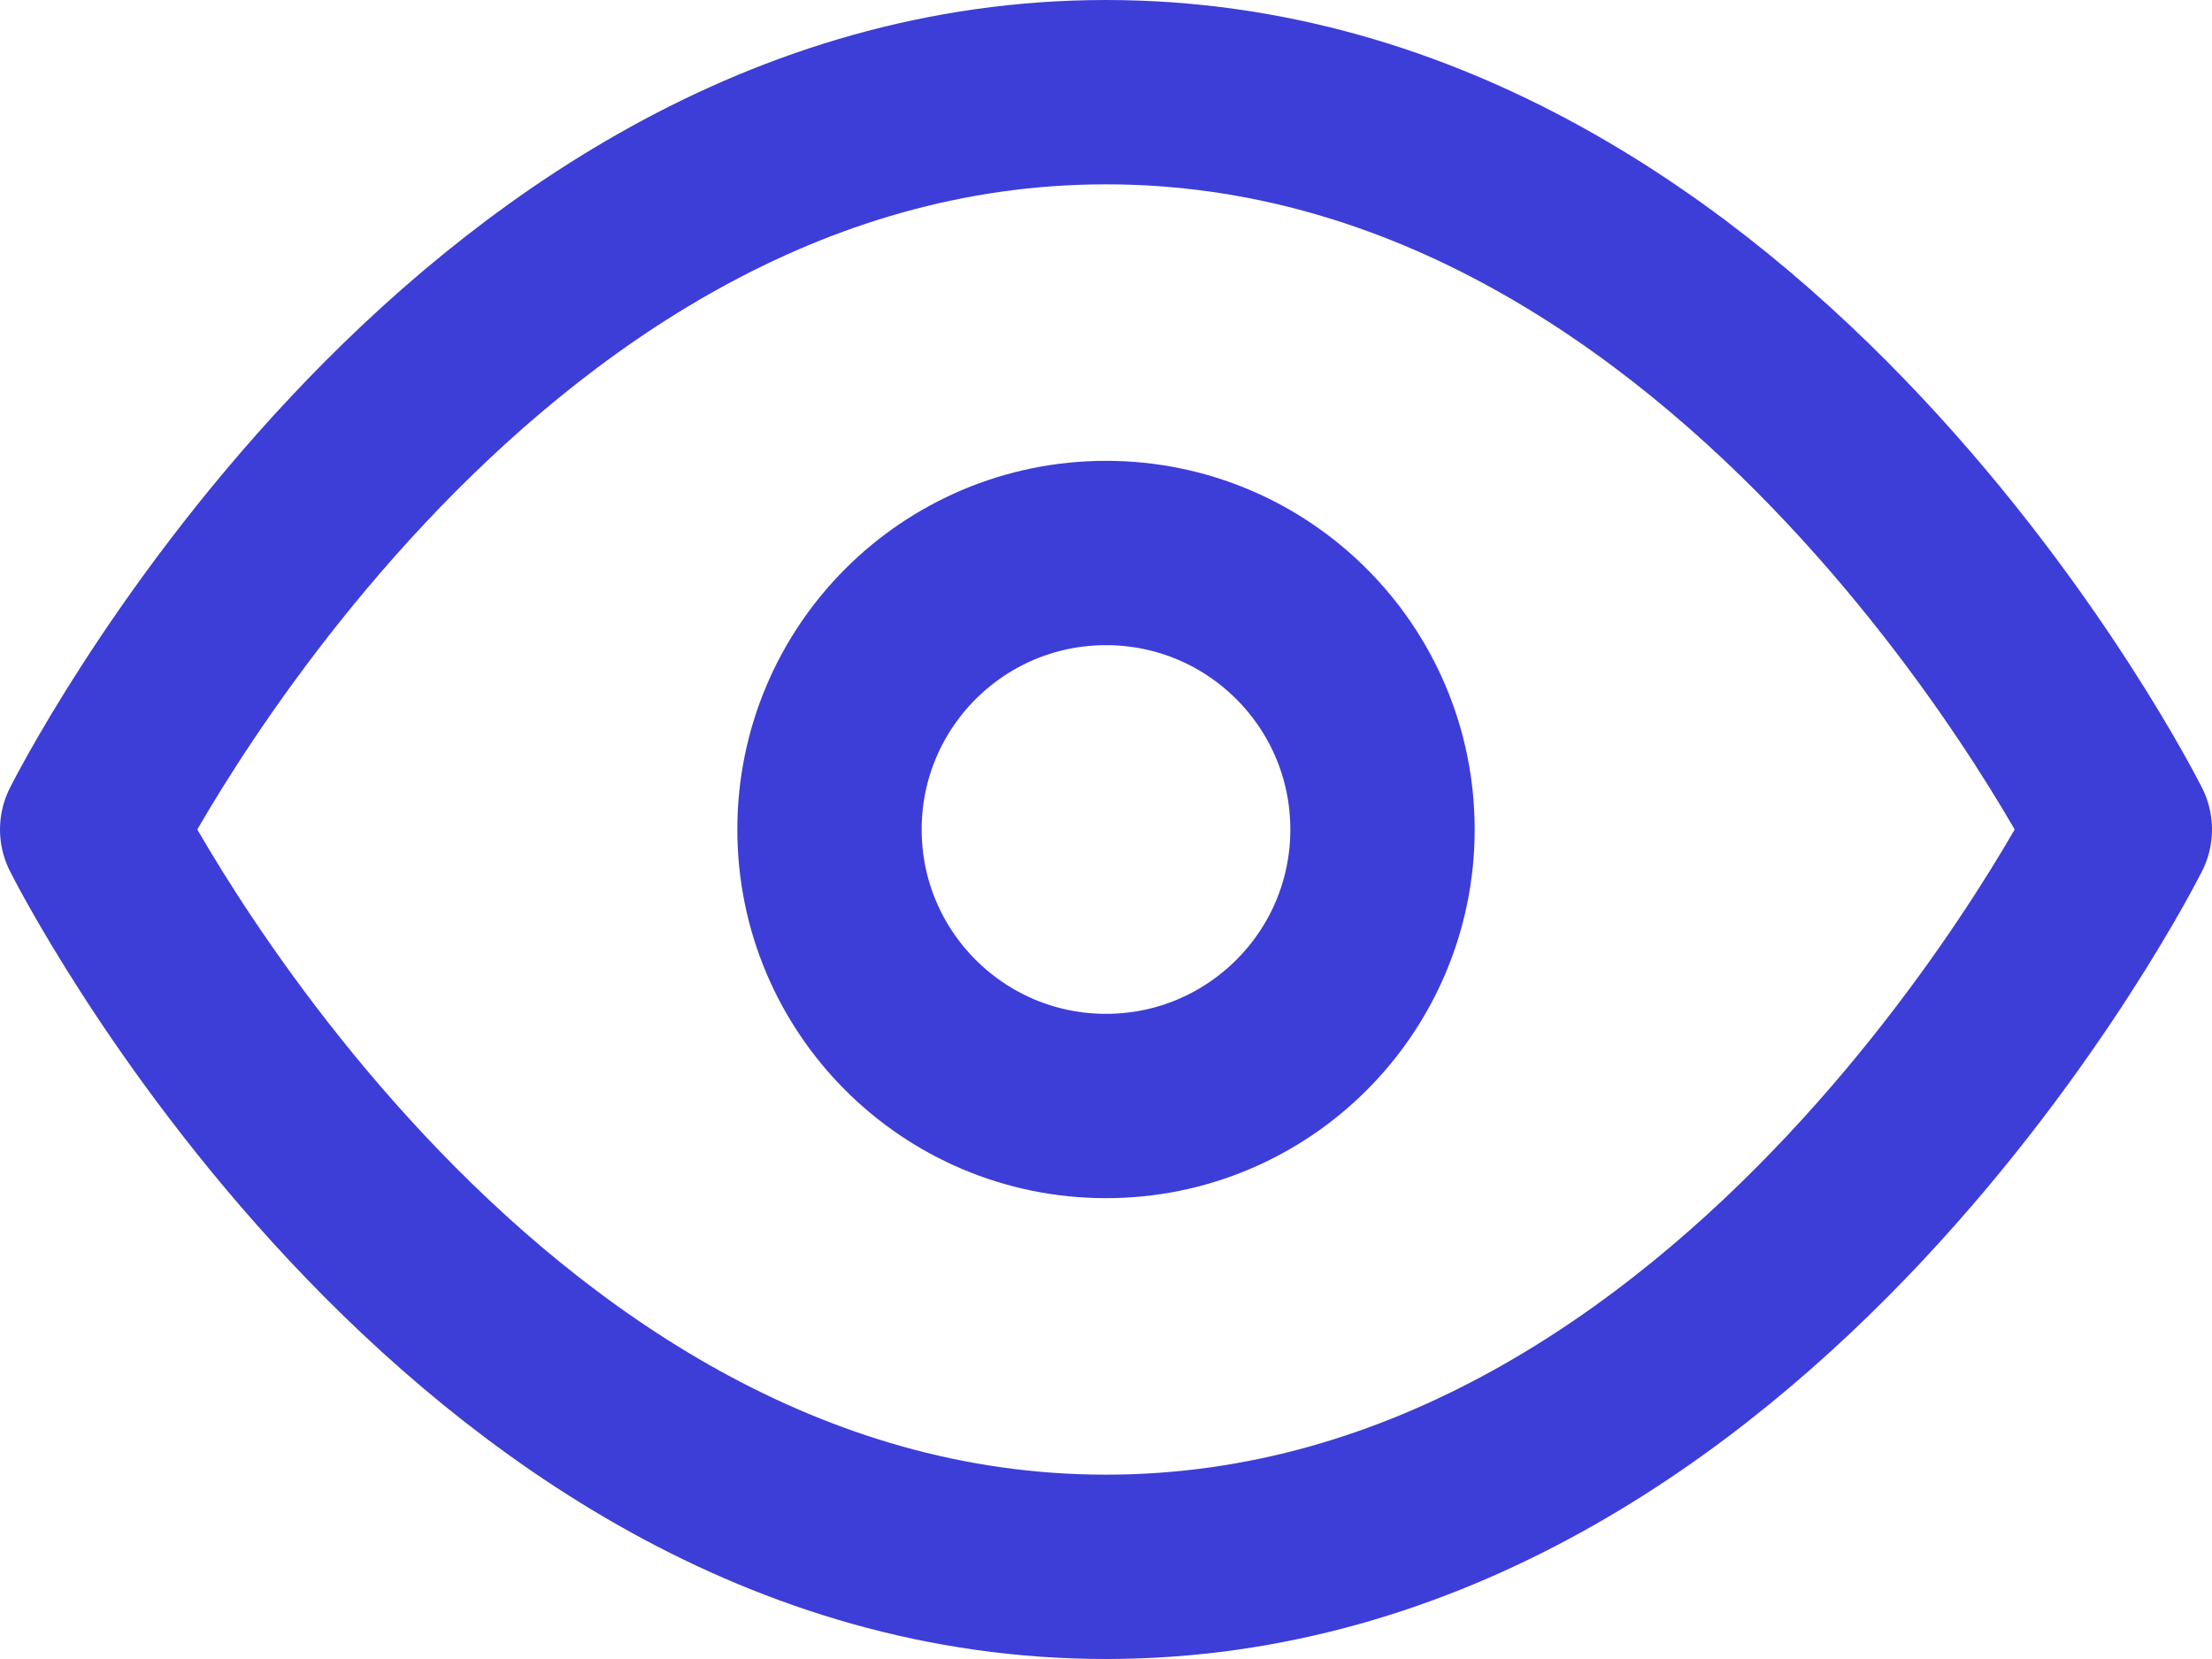
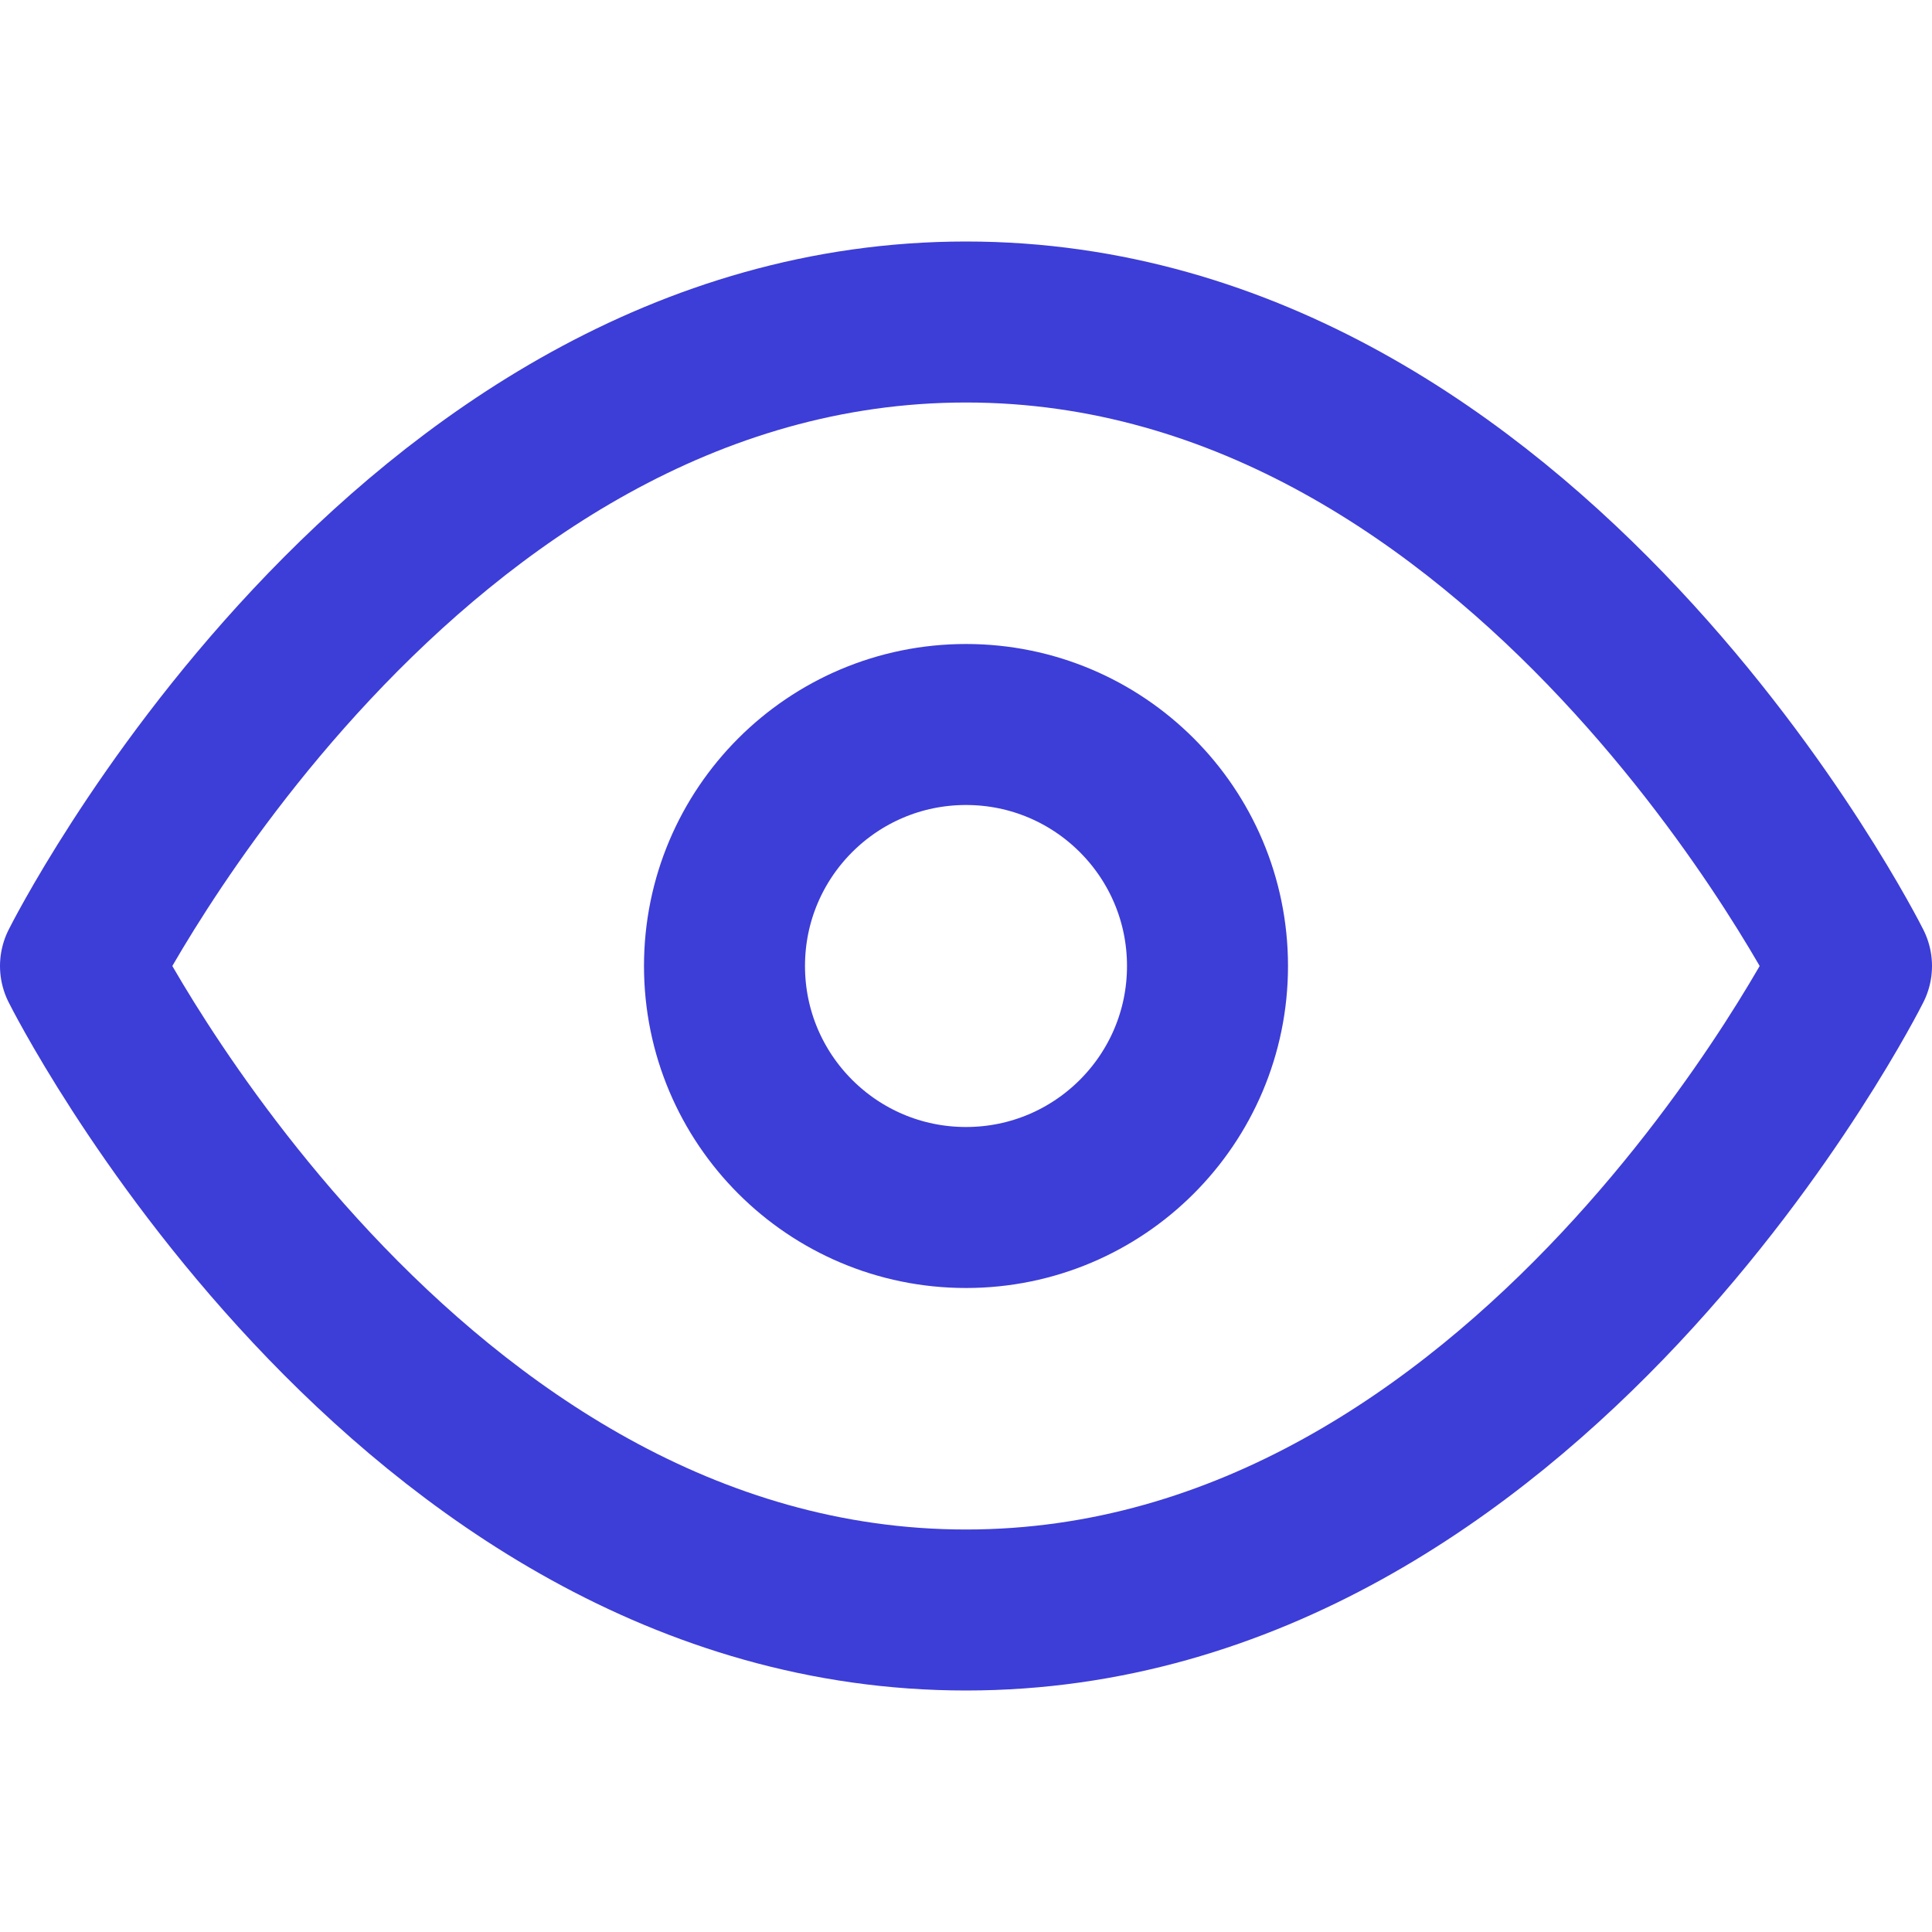
- <svg xmlns="http://www.w3.org/2000/svg" width="24" height="18" viewBox="0 0 24 18" fill="none">
-   <path d="M1 9C1 9 5 1 12 1C19 1 23 9 23 9C23 9 19 17 12 17C5 17 1 9 1 9Z" stroke="#3D3DD8" stroke-width="2" stroke-linecap="round" stroke-linejoin="round" />
-   <path d="M12 12C13.657 12 15 10.657 15 9C15 7.343 13.657 6 12 6C10.343 6 9 7.343 9 9C9 10.657 10.343 12 12 12Z" stroke="#3D3DD8" stroke-width="2" stroke-linecap="round" stroke-linejoin="round" />
+ <svg xmlns="http://www.w3.org/2000/svg" width="24" height="24" viewBox="0 0 24 24" fill="none">
+   <path d="M1 12C1 12 5 4 12 4C19 4 23 12 23 12C23 12 19 20 12 20C5 20 1 12 1 12Z" stroke="#3D3DD8" stroke-width="2" stroke-linecap="round" stroke-linejoin="round" />
+   <path d="M12 15C13.657 15 15 13.657 15 12C15 10.343 13.657 9 12 9C10.343 9 9 10.343 9 12C9 13.657 10.343 15 12 15Z" stroke="#3D3DD8" stroke-width="2" stroke-linecap="round" stroke-linejoin="round" />
</svg>
